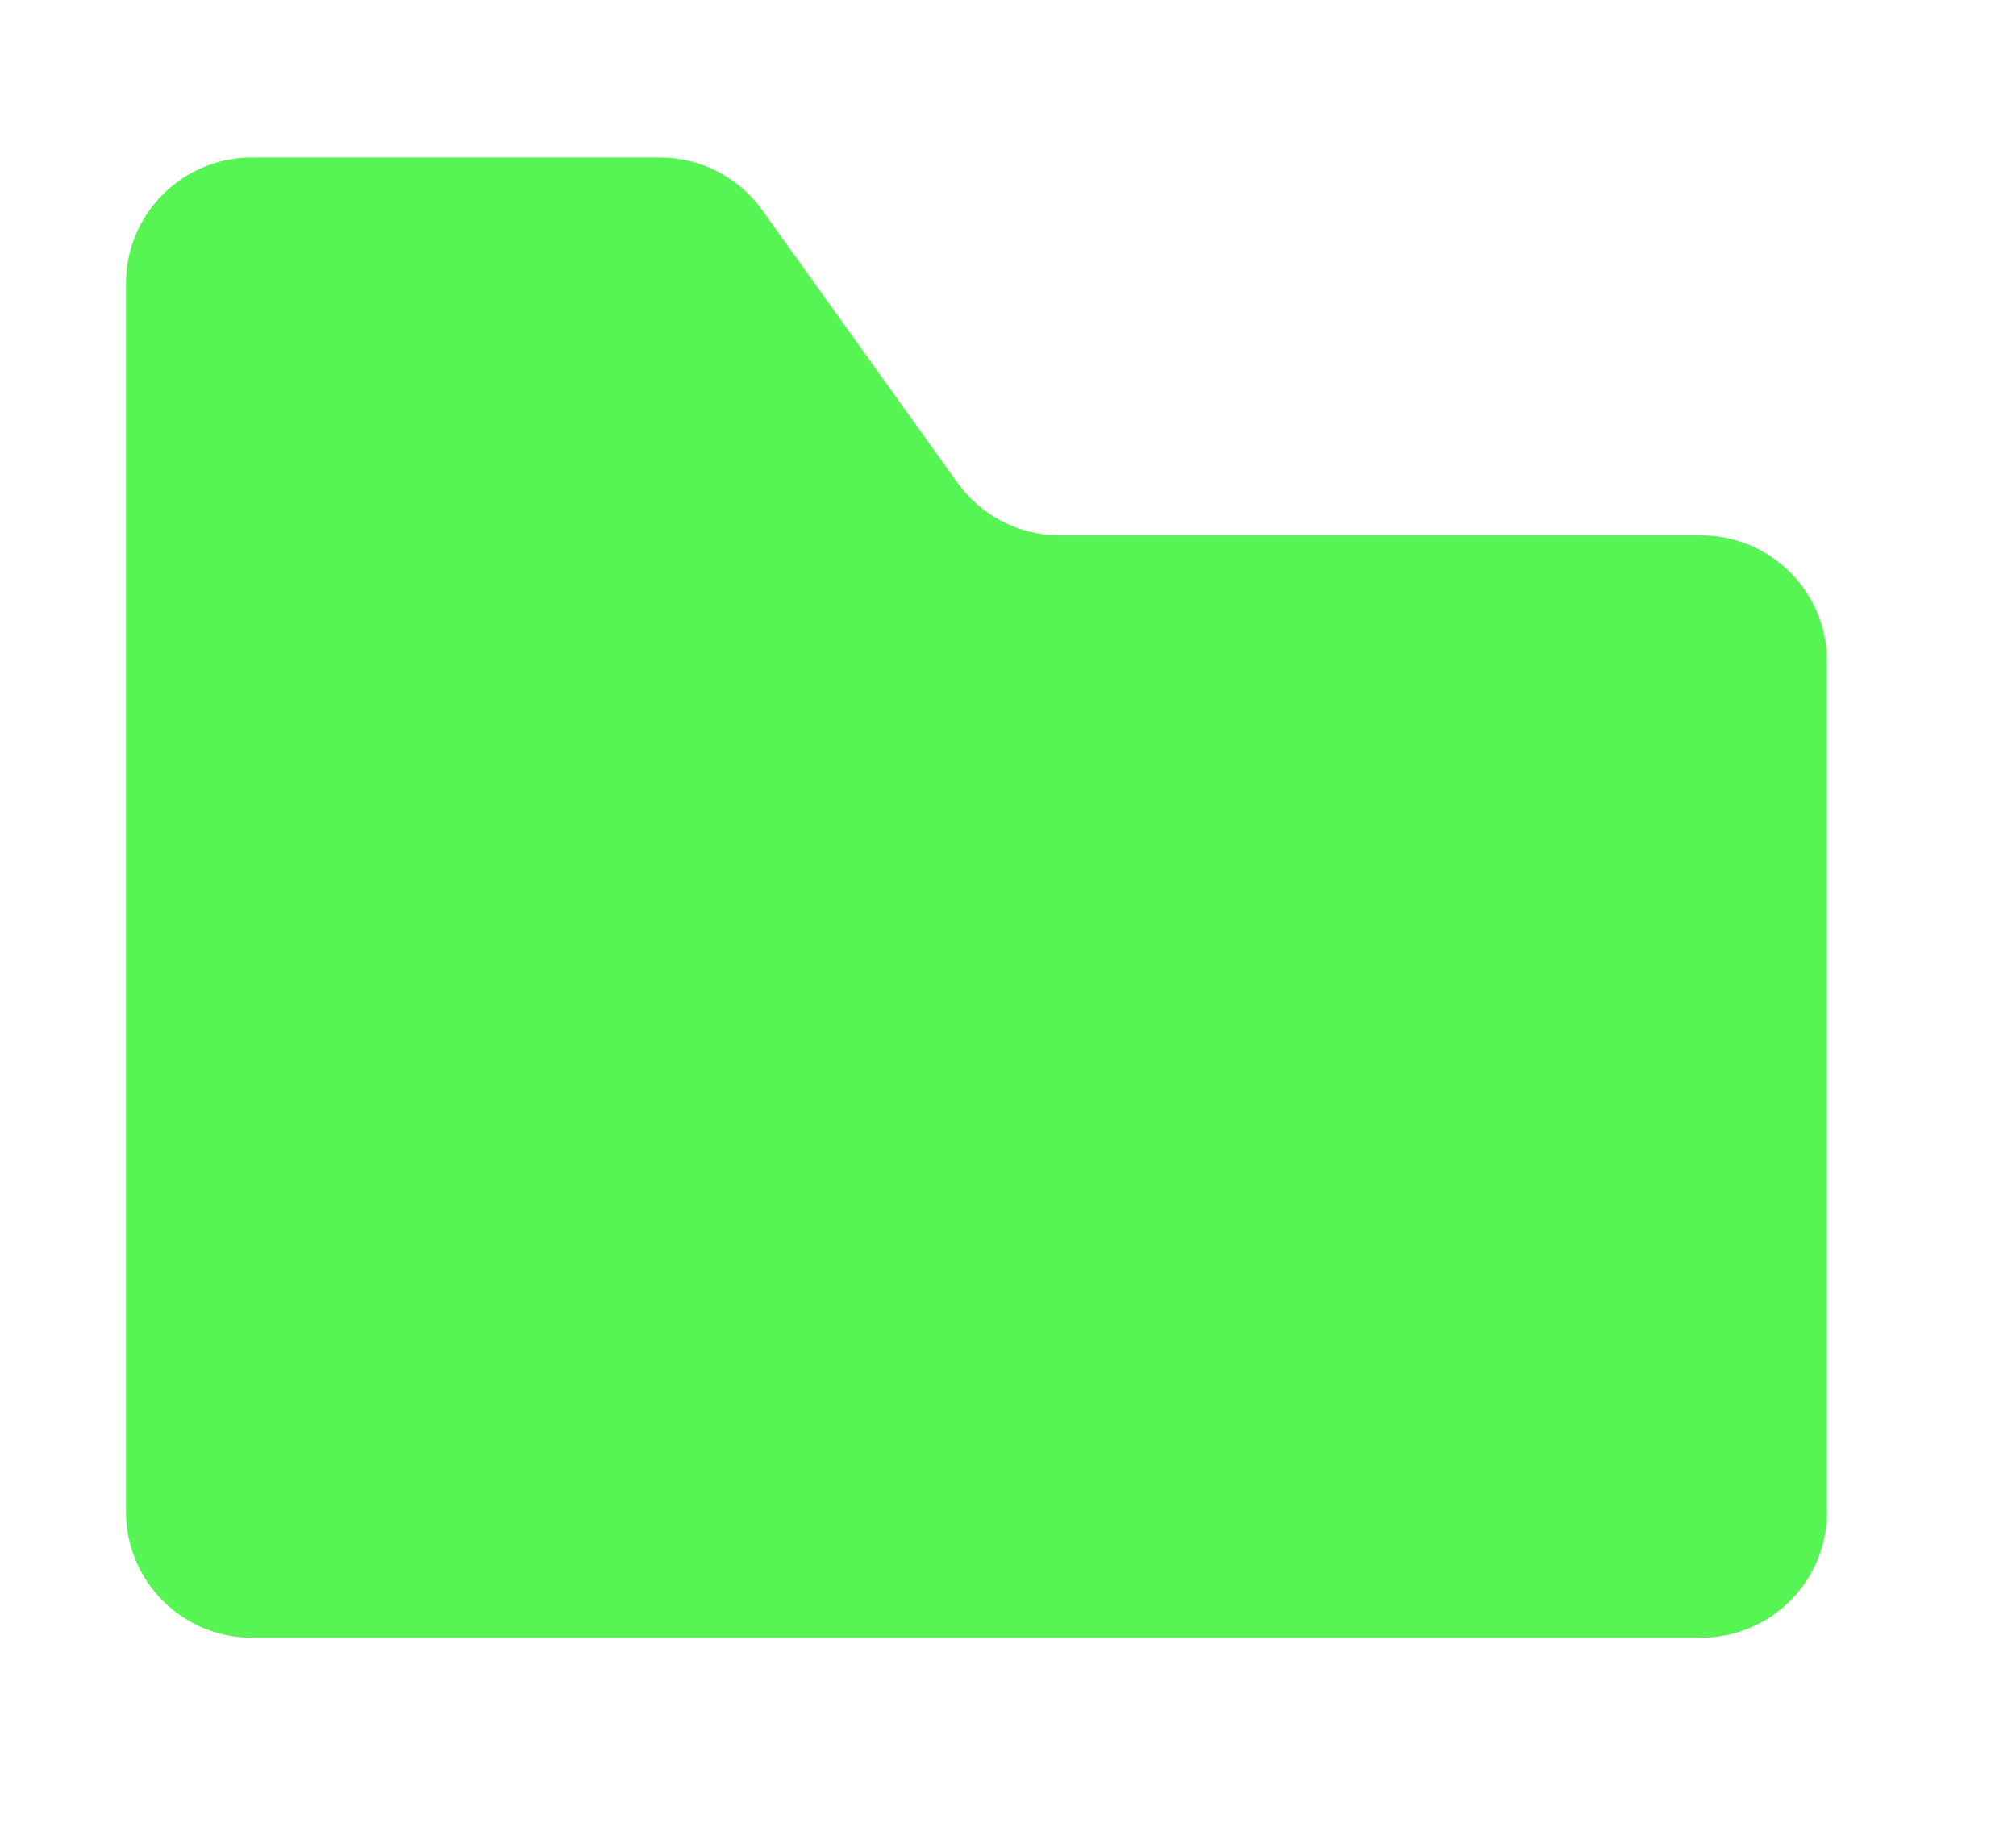
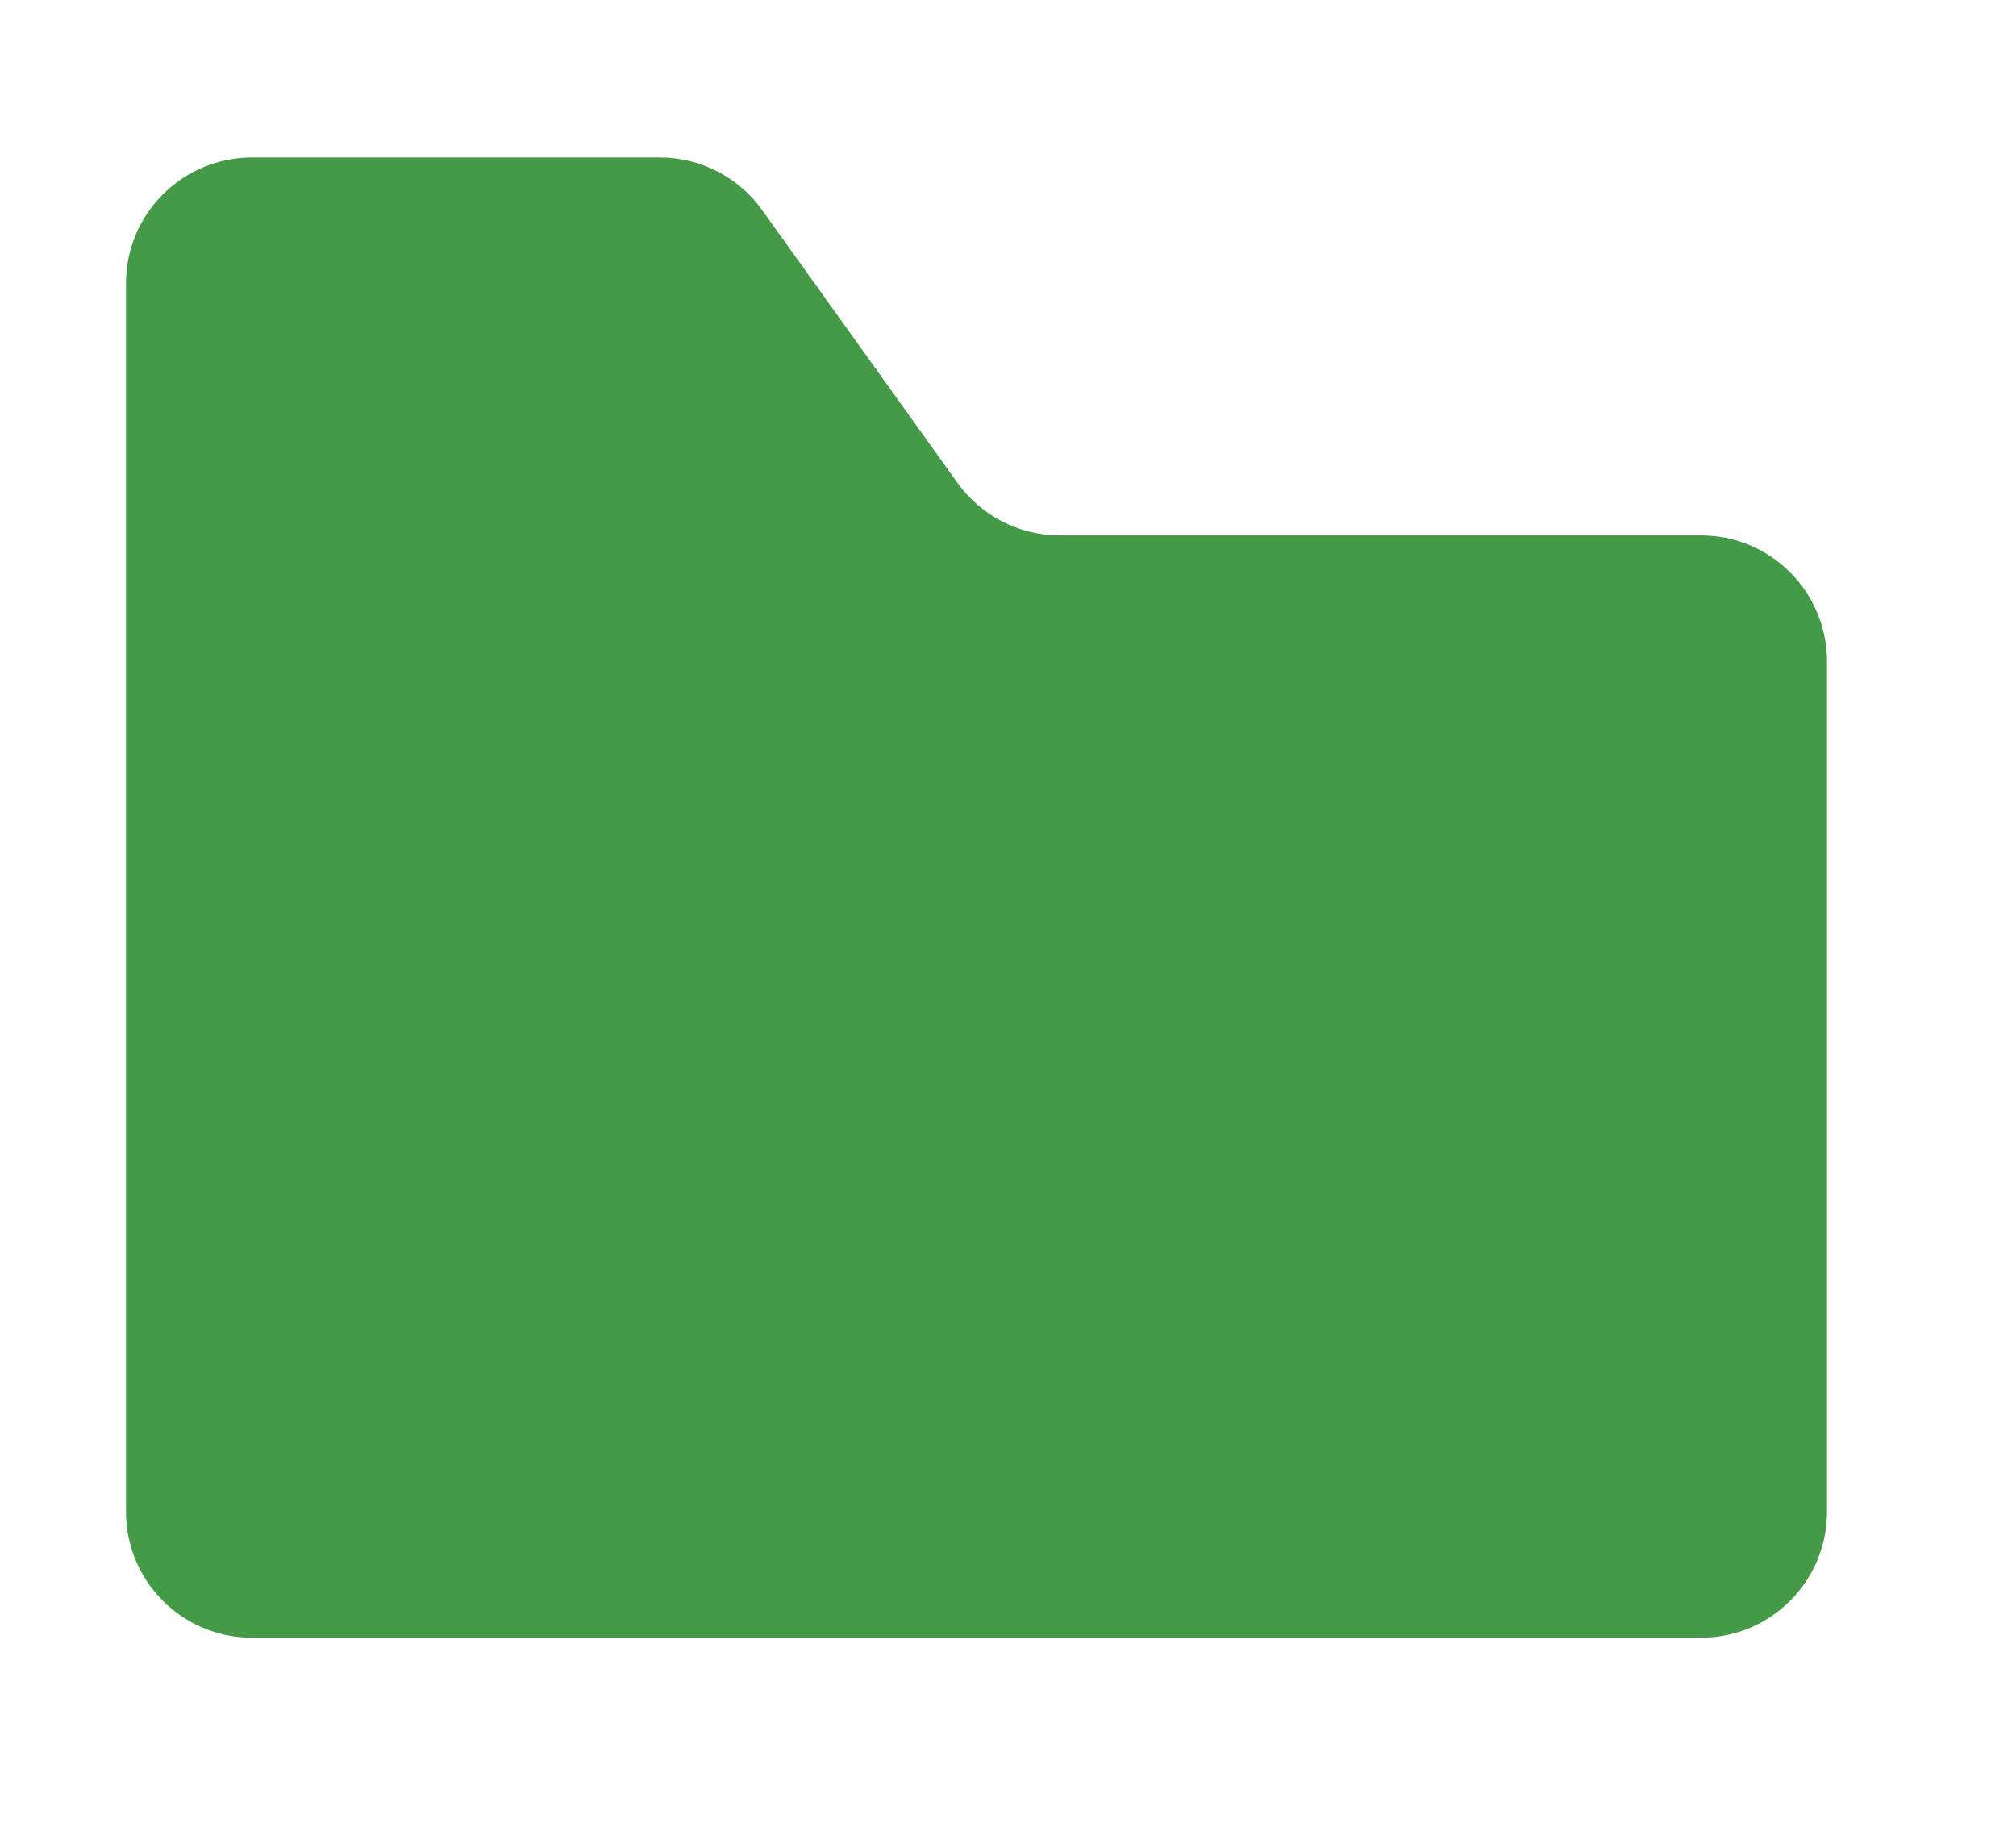
<svg xmlns="http://www.w3.org/2000/svg" width="32" height="29" viewBox="0 0 32 29" fill="none">
-   <path d="M2 24V4.5C2 3.395 2.895 2.5 4 2.5L10.472 2.5C11.117 2.5 11.723 2.811 12.098 3.336L15.197 7.664C15.573 8.189 16.178 8.5 16.823 8.5L27 8.5C28.105 8.5 29 9.395 29 10.5V24C29 25.105 28.105 26 27 26H4C2.895 26 2 25.105 2 24Z" fill="#56F553" />
+   <path d="M2 24V4.5C2 3.395 2.895 2.5 4 2.5L10.472 2.5C11.117 2.5 11.723 2.811 12.098 3.336L15.197 7.664C15.573 8.189 16.178 8.5 16.823 8.5L27 8.5C28.105 8.5 29 9.395 29 10.5V24C29 25.105 28.105 26 27 26H4C2.895 26 2 25.105 2 24Z" fill="#459A47" />
  <path fill-rule="evenodd" clip-rule="evenodd" d="M0 3.75C0 1.679 1.679 0 3.75 0H10.074C11.303 0 12.454 0.602 13.155 1.612L16.221 6.03C16.268 6.097 16.344 6.137 16.426 6.137H27.862C29.933 6.137 31.612 7.816 31.612 9.887V24.454C31.612 26.525 29.933 28.204 27.862 28.204H3.75C1.679 28.204 0 26.525 0 24.454V3.75ZM3.75 3.5C3.612 3.5 3.5 3.612 3.5 3.75V24.454C3.5 24.592 3.612 24.704 3.75 24.704H27.862C28 24.704 28.112 24.592 28.112 24.454V9.887C28.112 9.749 28 9.637 27.862 9.637H16.426C15.197 9.637 14.046 9.035 13.346 8.025L10.28 3.607C10.233 3.54 10.156 3.5 10.074 3.5H3.75Z" />
</svg>
